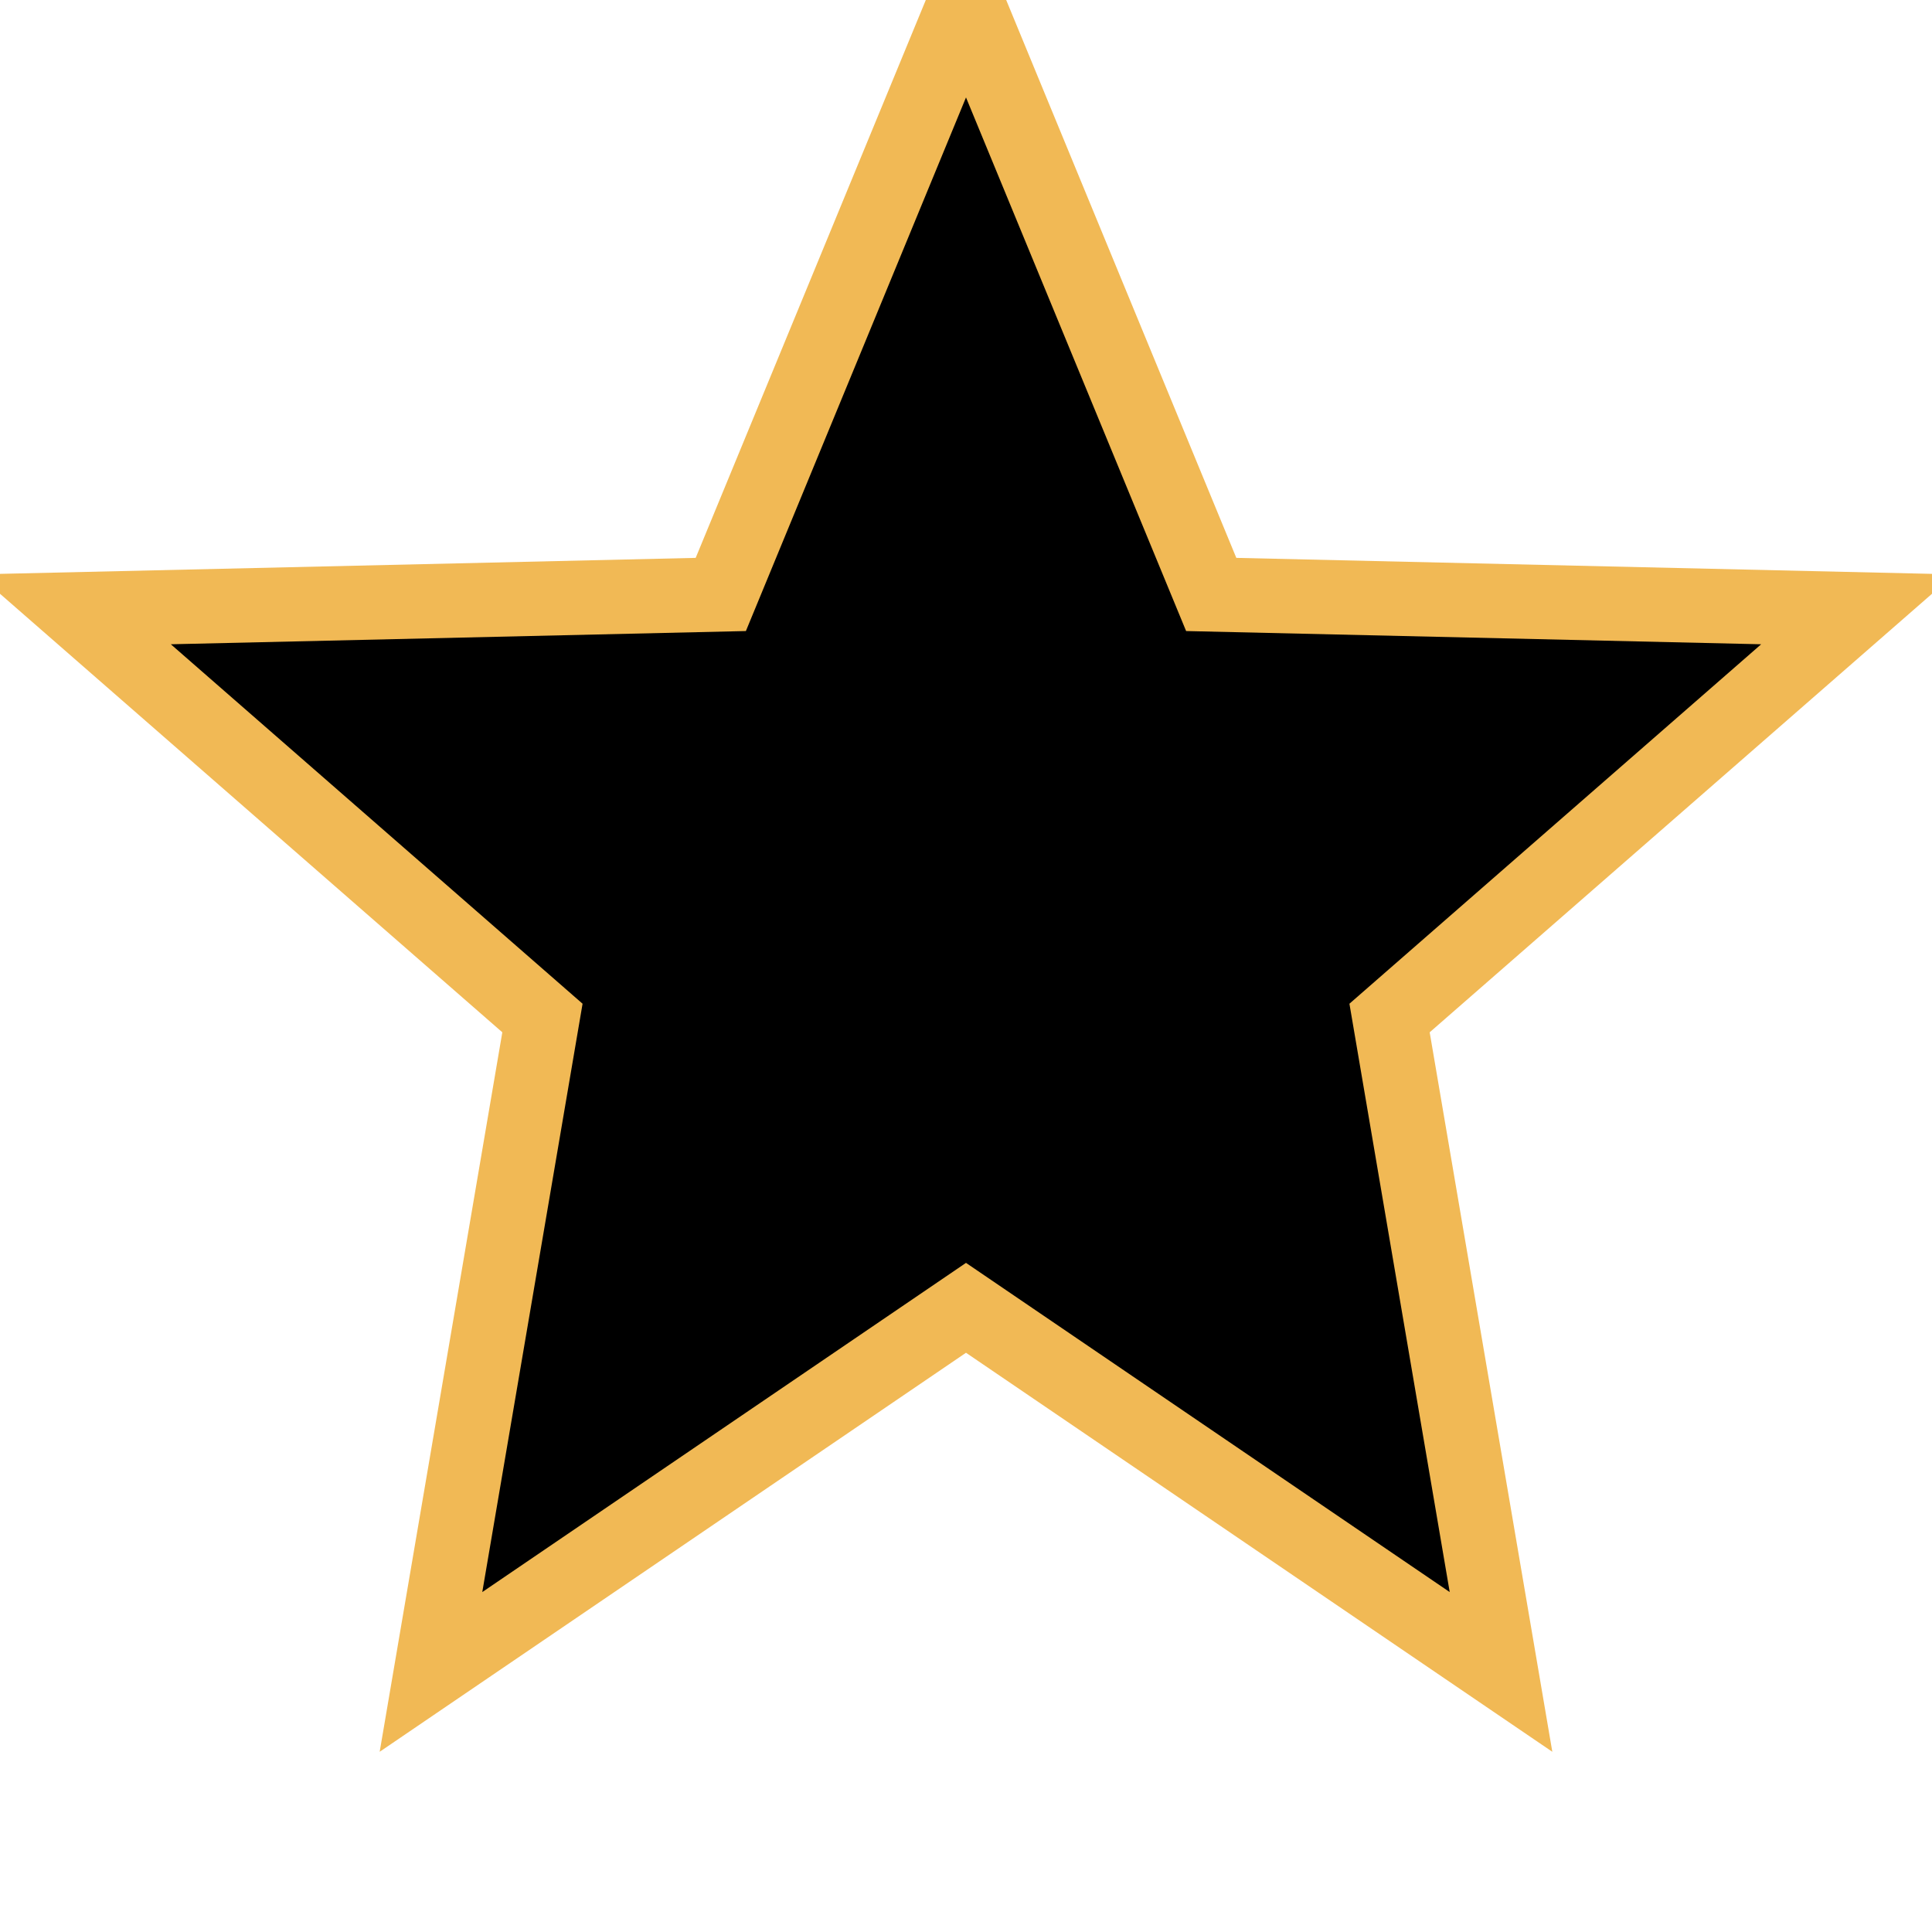
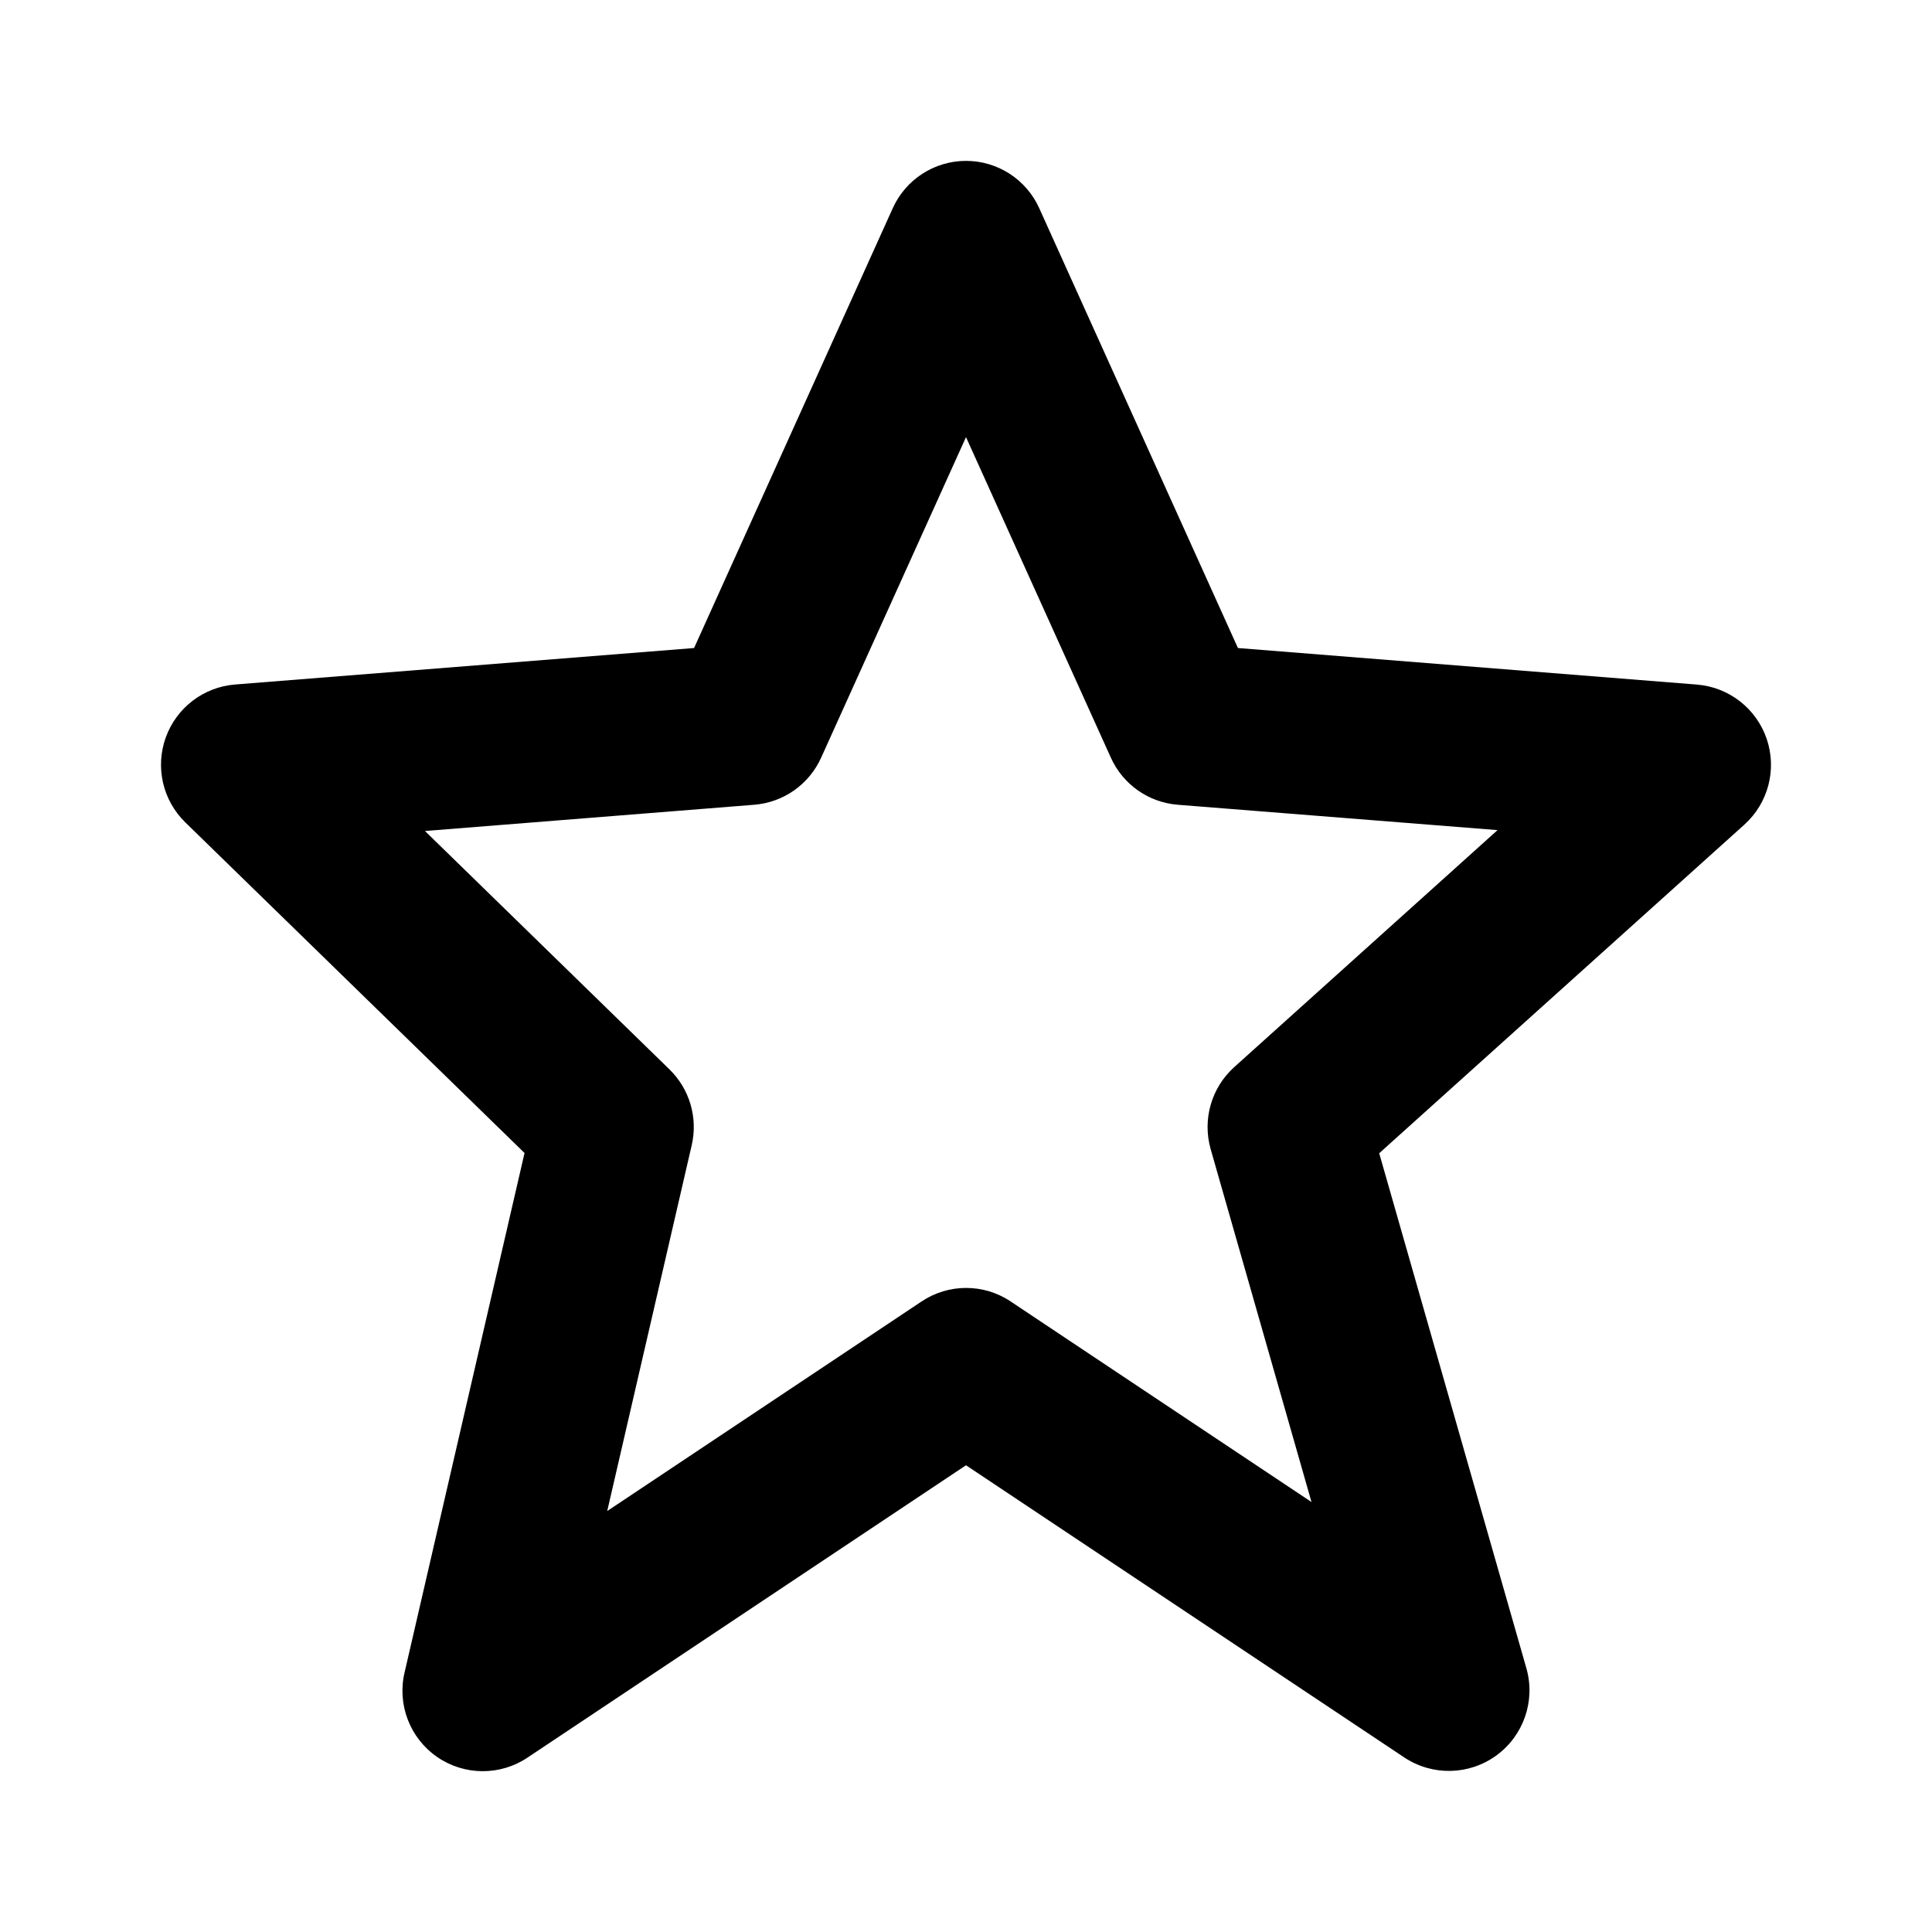
- <svg xmlns="http://www.w3.org/2000/svg" width="20" height="20" viewBox="0 0 26 26">
-   <polygon points="13 0 16.3 8 25 8.2 18.7 13.7 20.2 22.5 13 17.6 5.8 22.5 7.3 13.7 1 8.2 9.7 8 13 0" stroke="#f1b955" />
+ <svg xmlns="http://www.w3.org/2000/svg" width="24" height="24" viewBox="0 0 24 24" style="fill: rgba(0, 0, 0, 1);transform: ;msFilter:;">
+   <path d="m6.516 14.323-1.49 6.452a.998.998 0 0 0 1.529 1.057L12 18.202l5.445 3.63a1.001 1.001 0 0 0 1.517-1.106l-1.829-6.4 4.536-4.082a1 1 0 0 0-.59-1.74l-5.701-.454-2.467-5.461a.998.998 0 0 0-1.822 0L8.622 8.05l-5.701.453a1 1 0 0 0-.619 1.713l4.214 4.107zm2.853-4.326a.998.998 0 0 0 .832-.586L12 5.43l1.799 3.981a.998.998 0 0 0 .832.586l3.972.315-3.271 2.944c-.284.256-.397.65-.293 1.018l1.253 4.385-3.736-2.491a.995.995 0 0 0-1.109 0l-3.904 2.603 1.05-4.546a1 1 0 0 0-.276-.94l-3.038-2.962 4.09-.326z" />
</svg>
